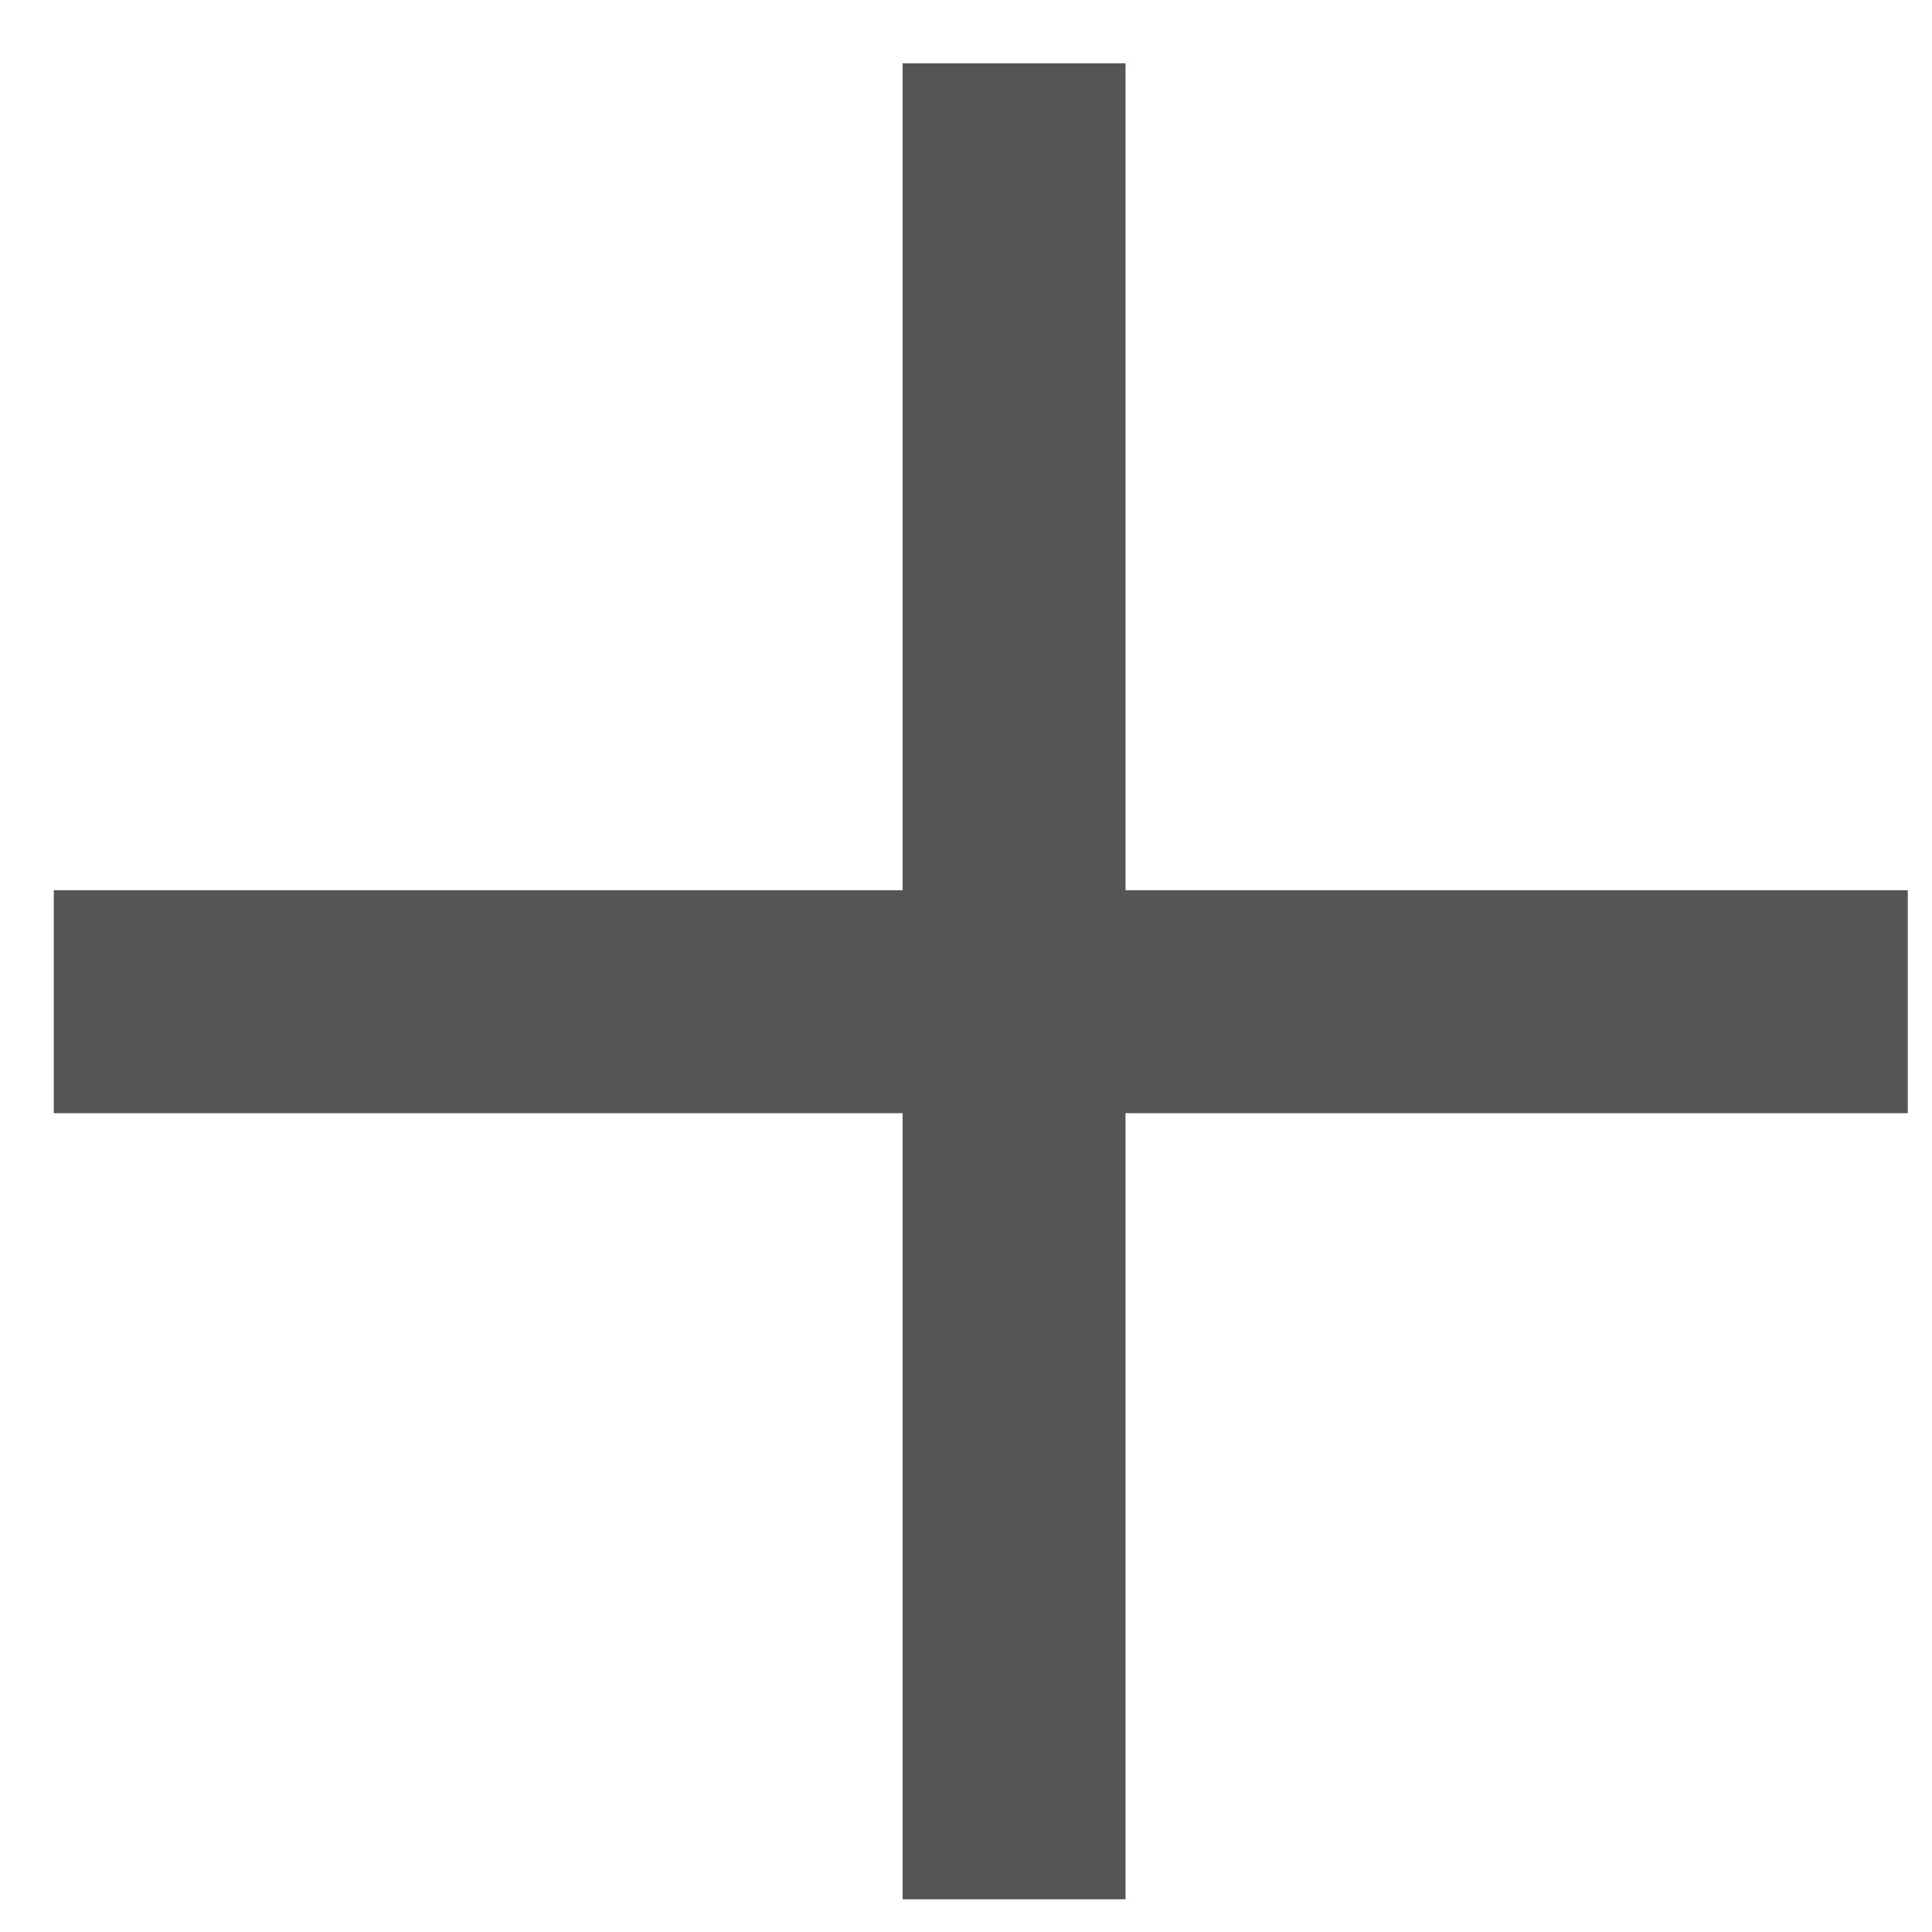
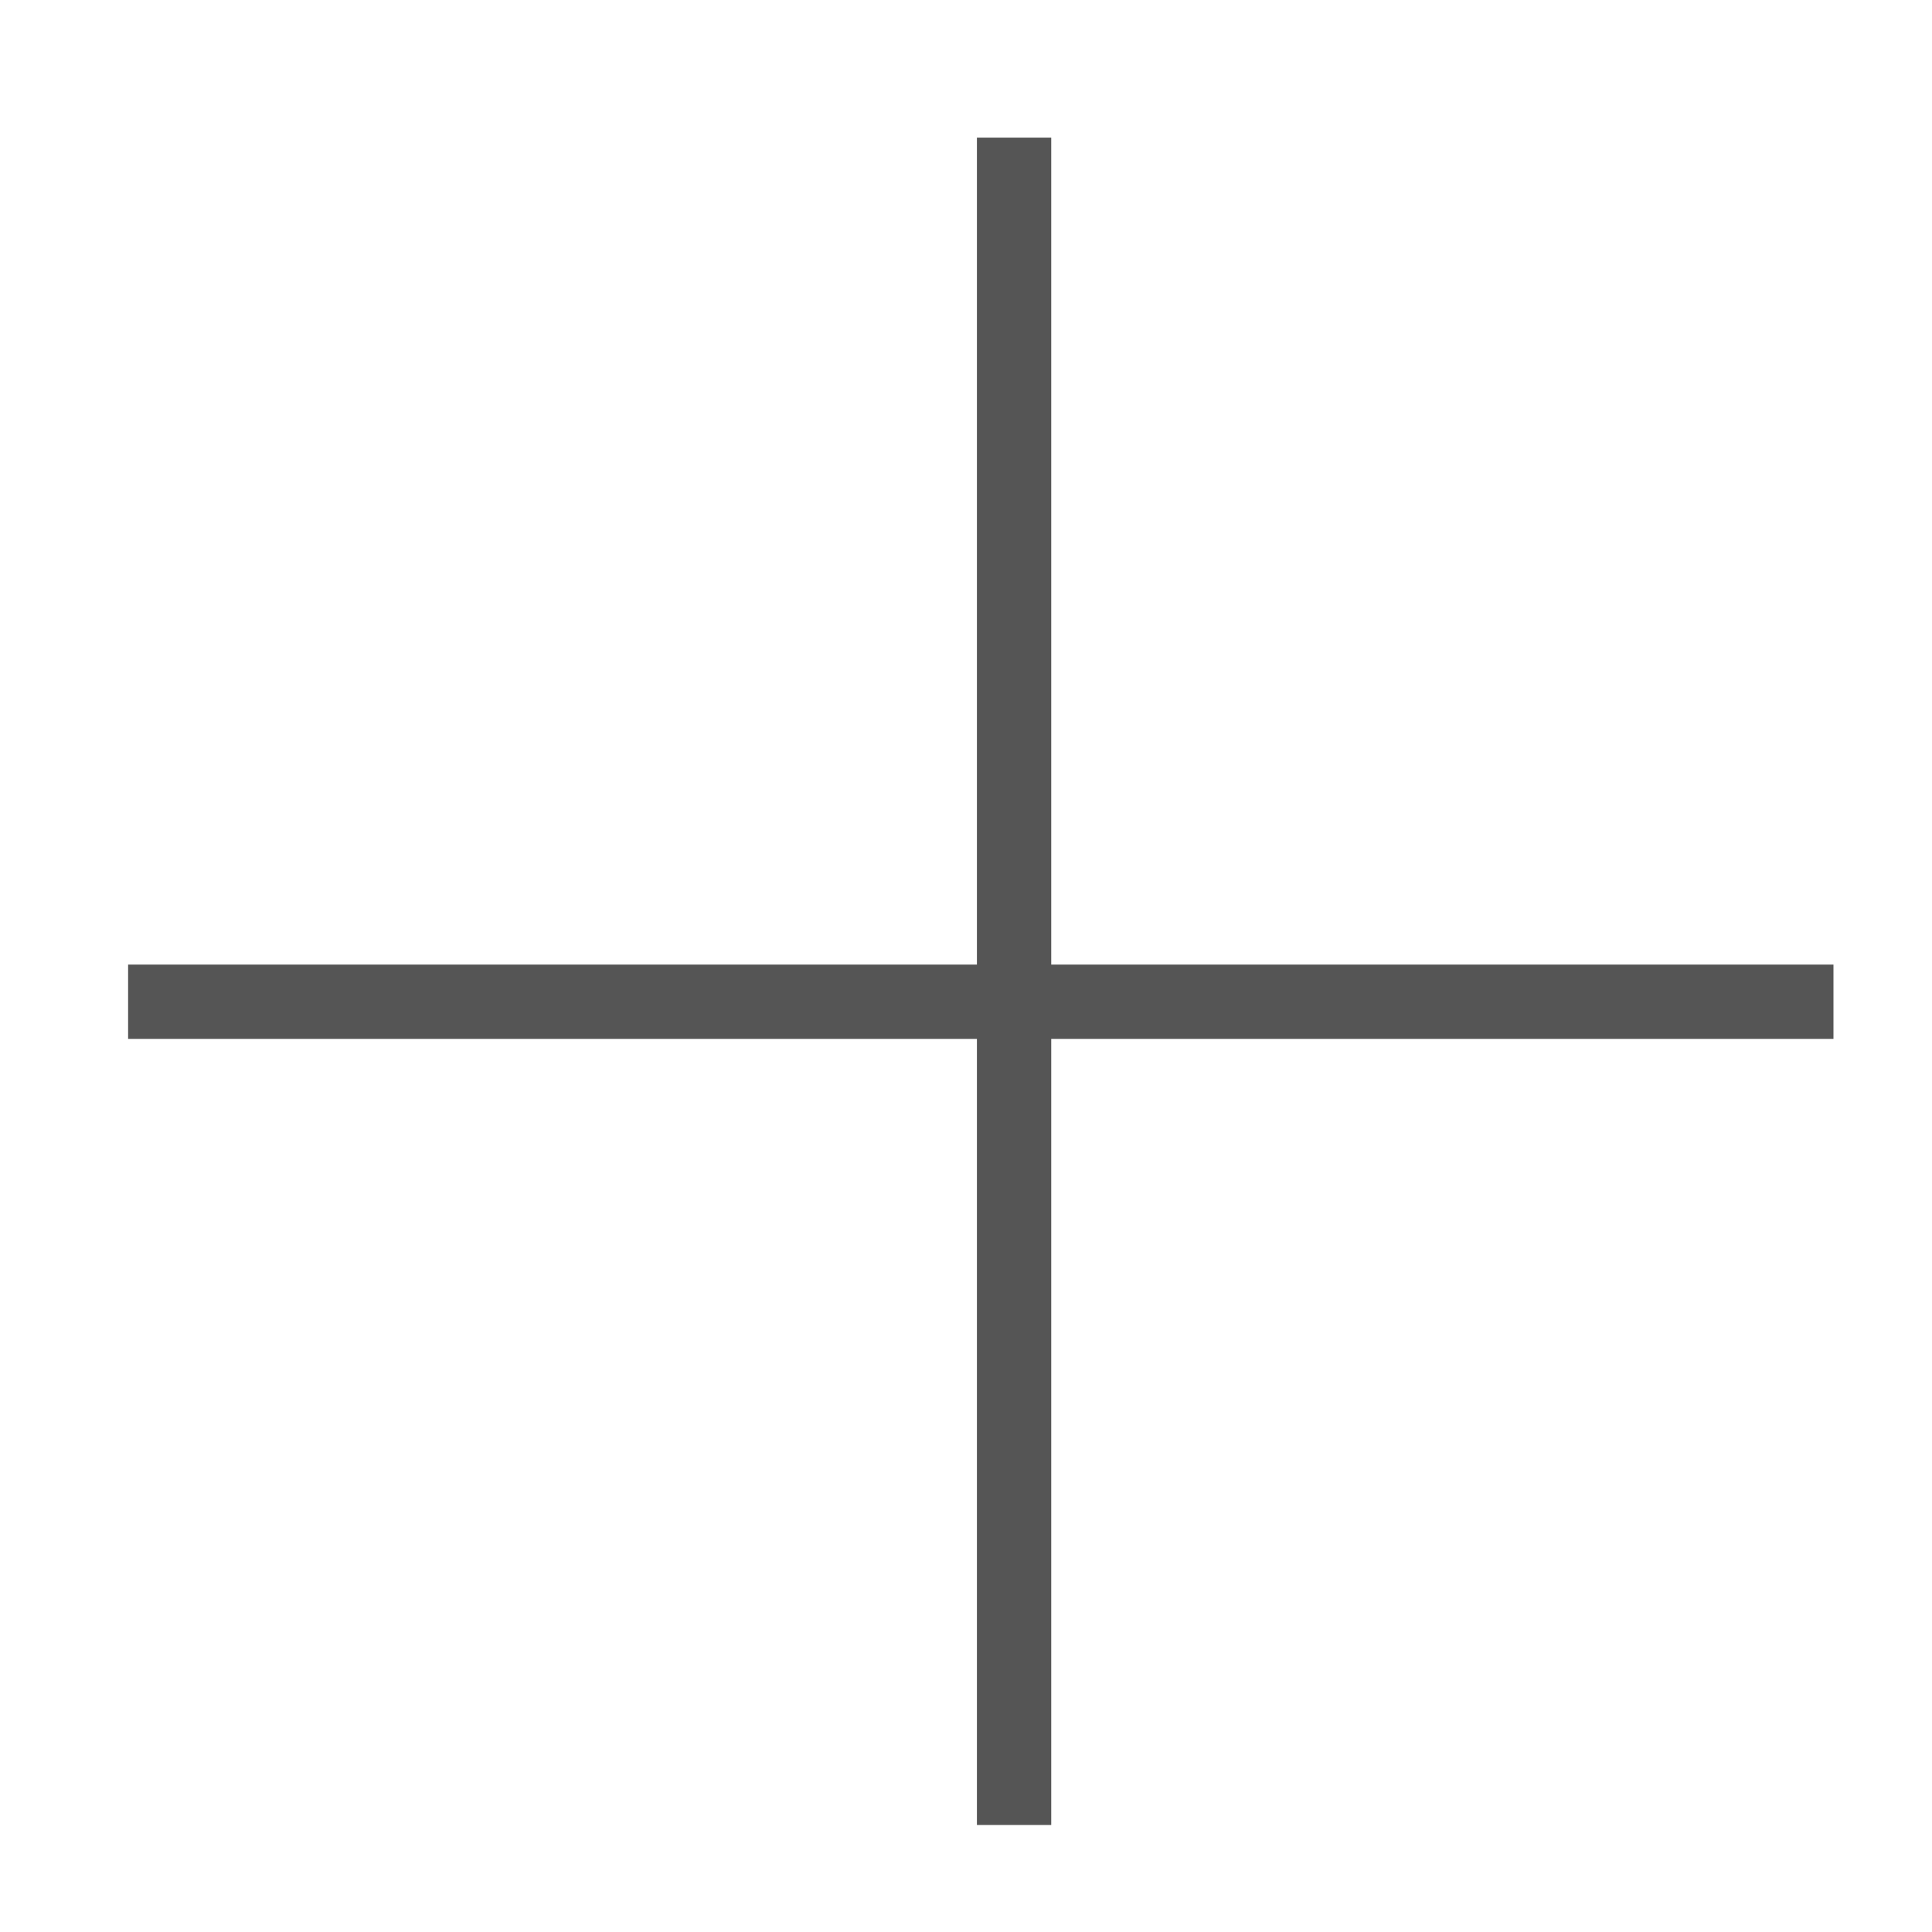
<svg xmlns="http://www.w3.org/2000/svg" width="26px" height="26px" viewBox="0 0 26 26" version="1.1">
  <defs />
  <g id="UI" stroke="none" stroke-width="1" fill="none" fill-rule="evenodd" stroke-linecap="square">
-     <g id="Version-6-fonts" transform="translate(-1137, -233)" stroke="#555" stroke-width="3">
+     <g id="Version-6-fonts" transform="translate(-1137, -233)" stroke="#555" stroke-width="1">
      <g id="Scale-Title" transform="translate(868.4606, 118.5363)">
        <g id="AddScaleToFavs" transform="translate(270.5394, 116.1506)">
          <path d="M0.224,11.794 L22.174,11.794" id="Line" />
          <path d="M11.647,22.373 L11.647,0.665" id="Line" />
        </g>
      </g>
    </g>
  </g>
</svg>
